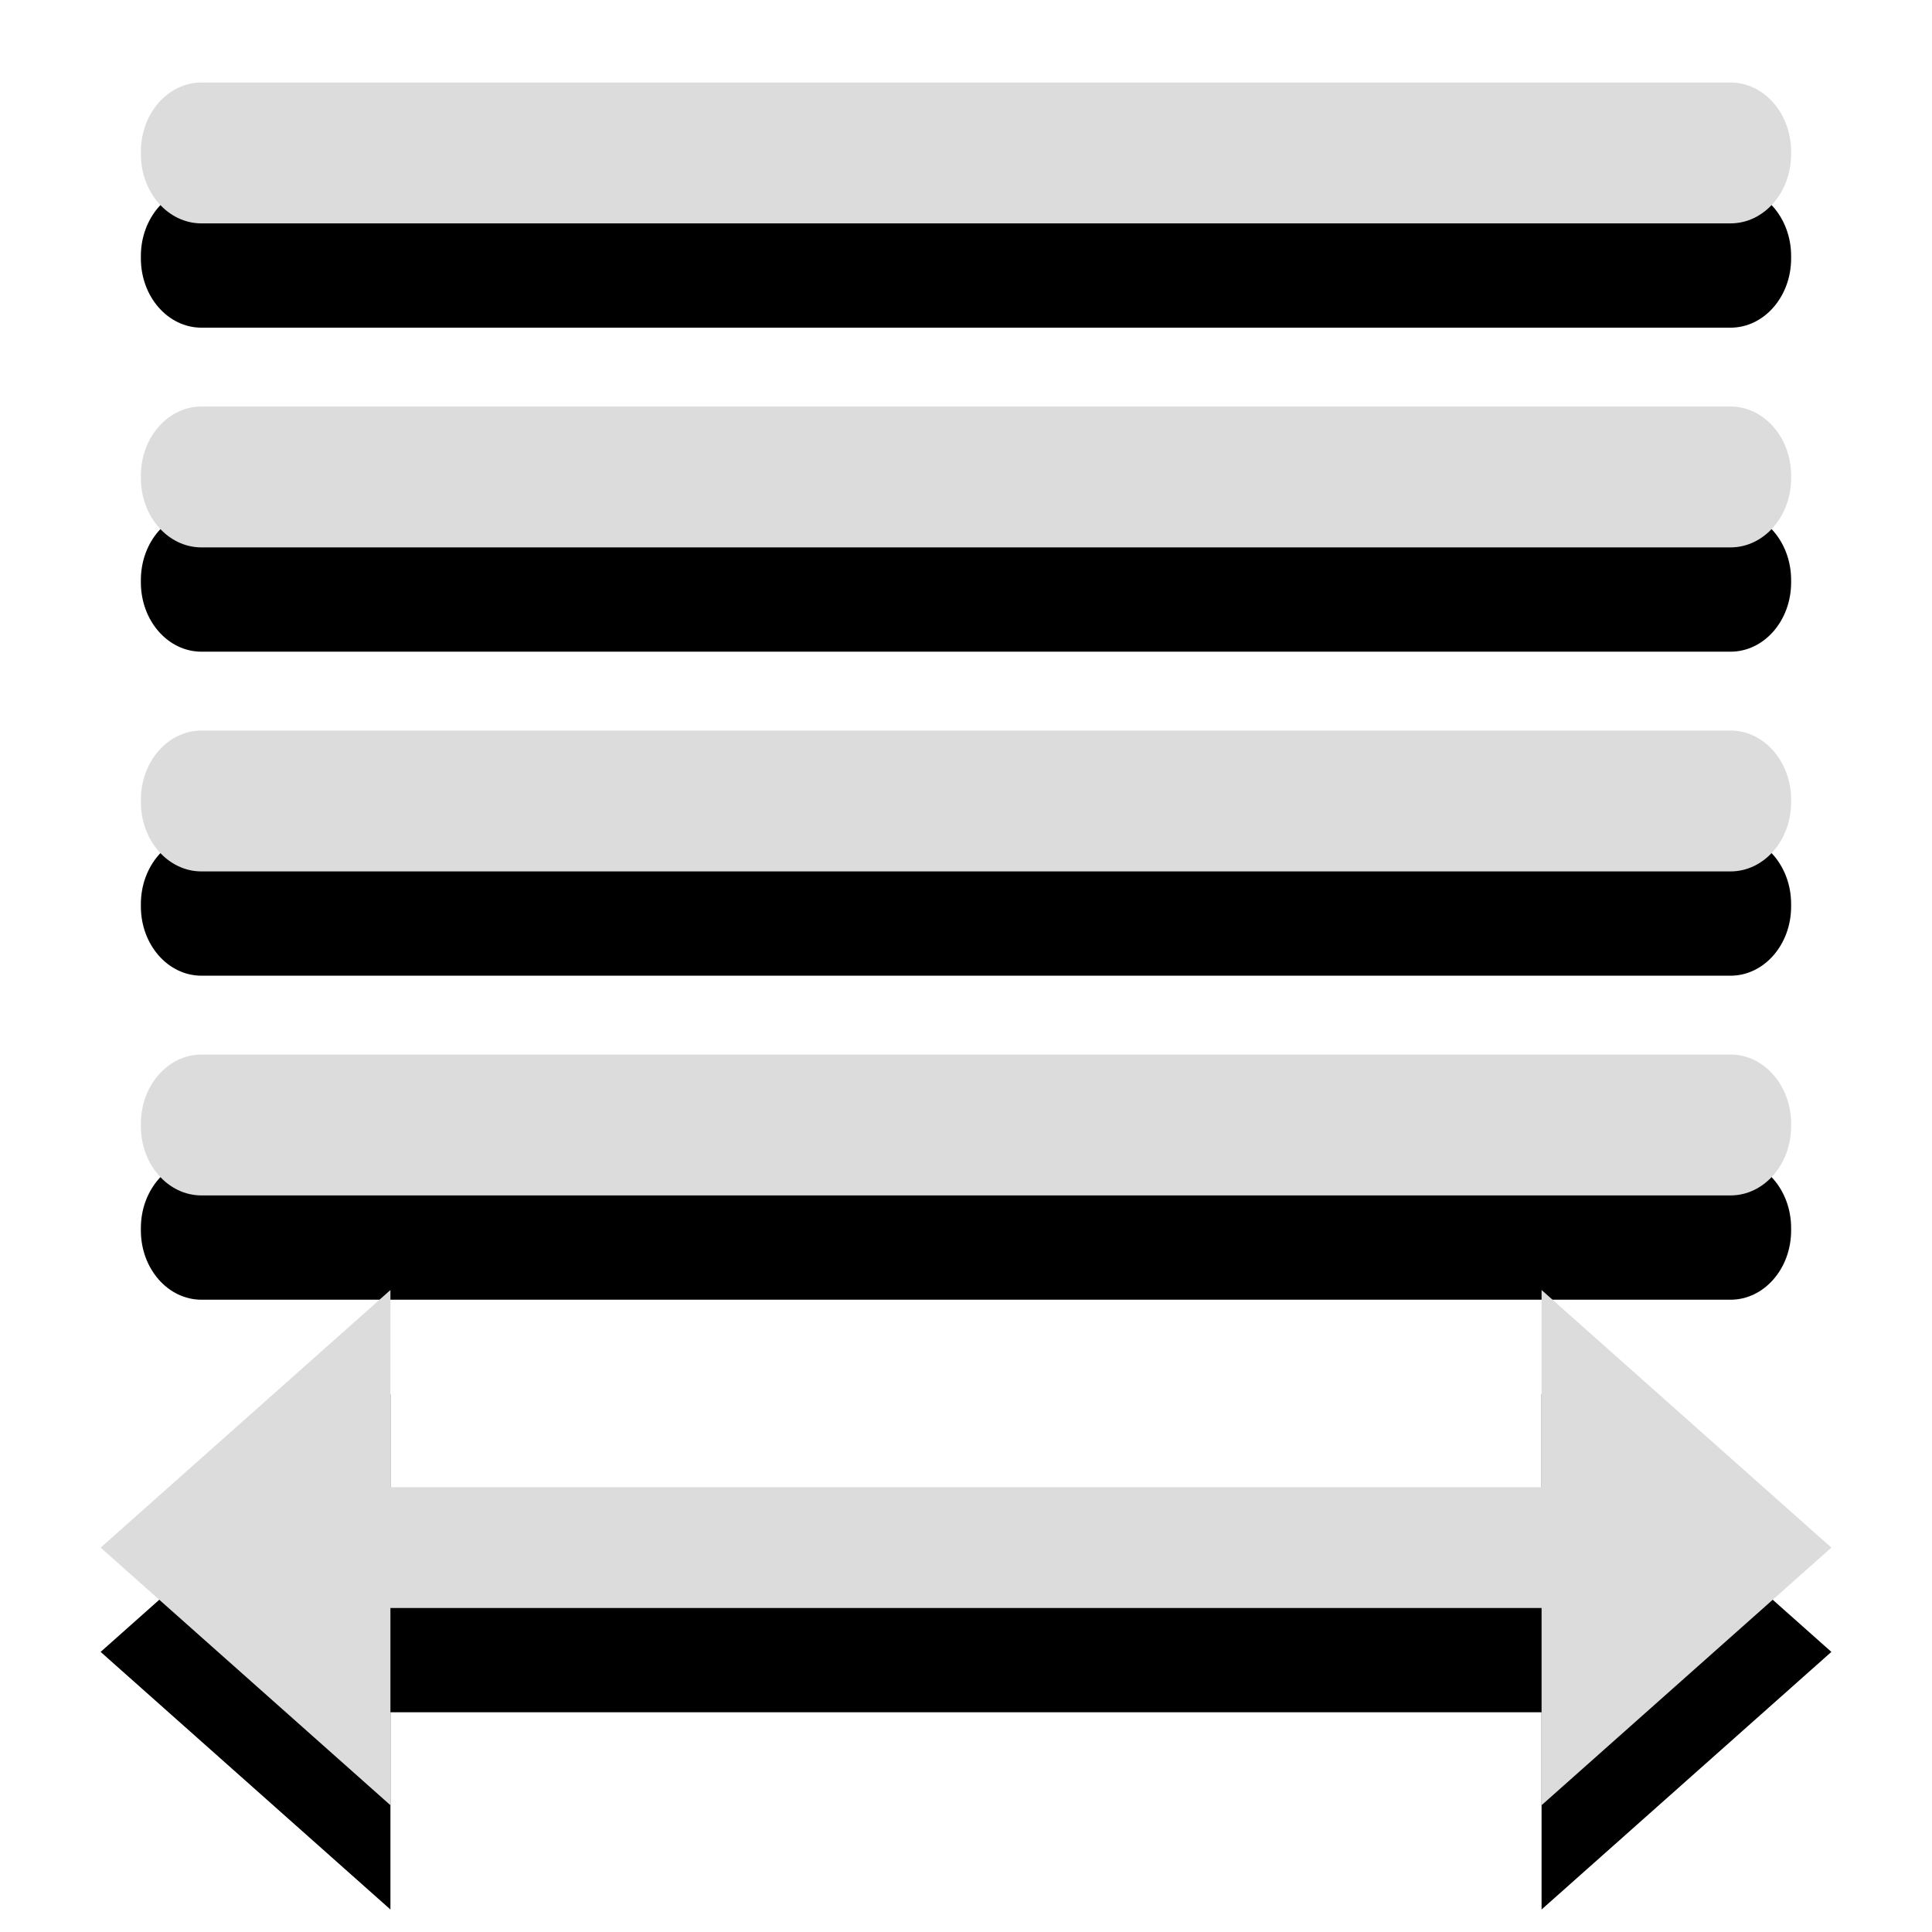
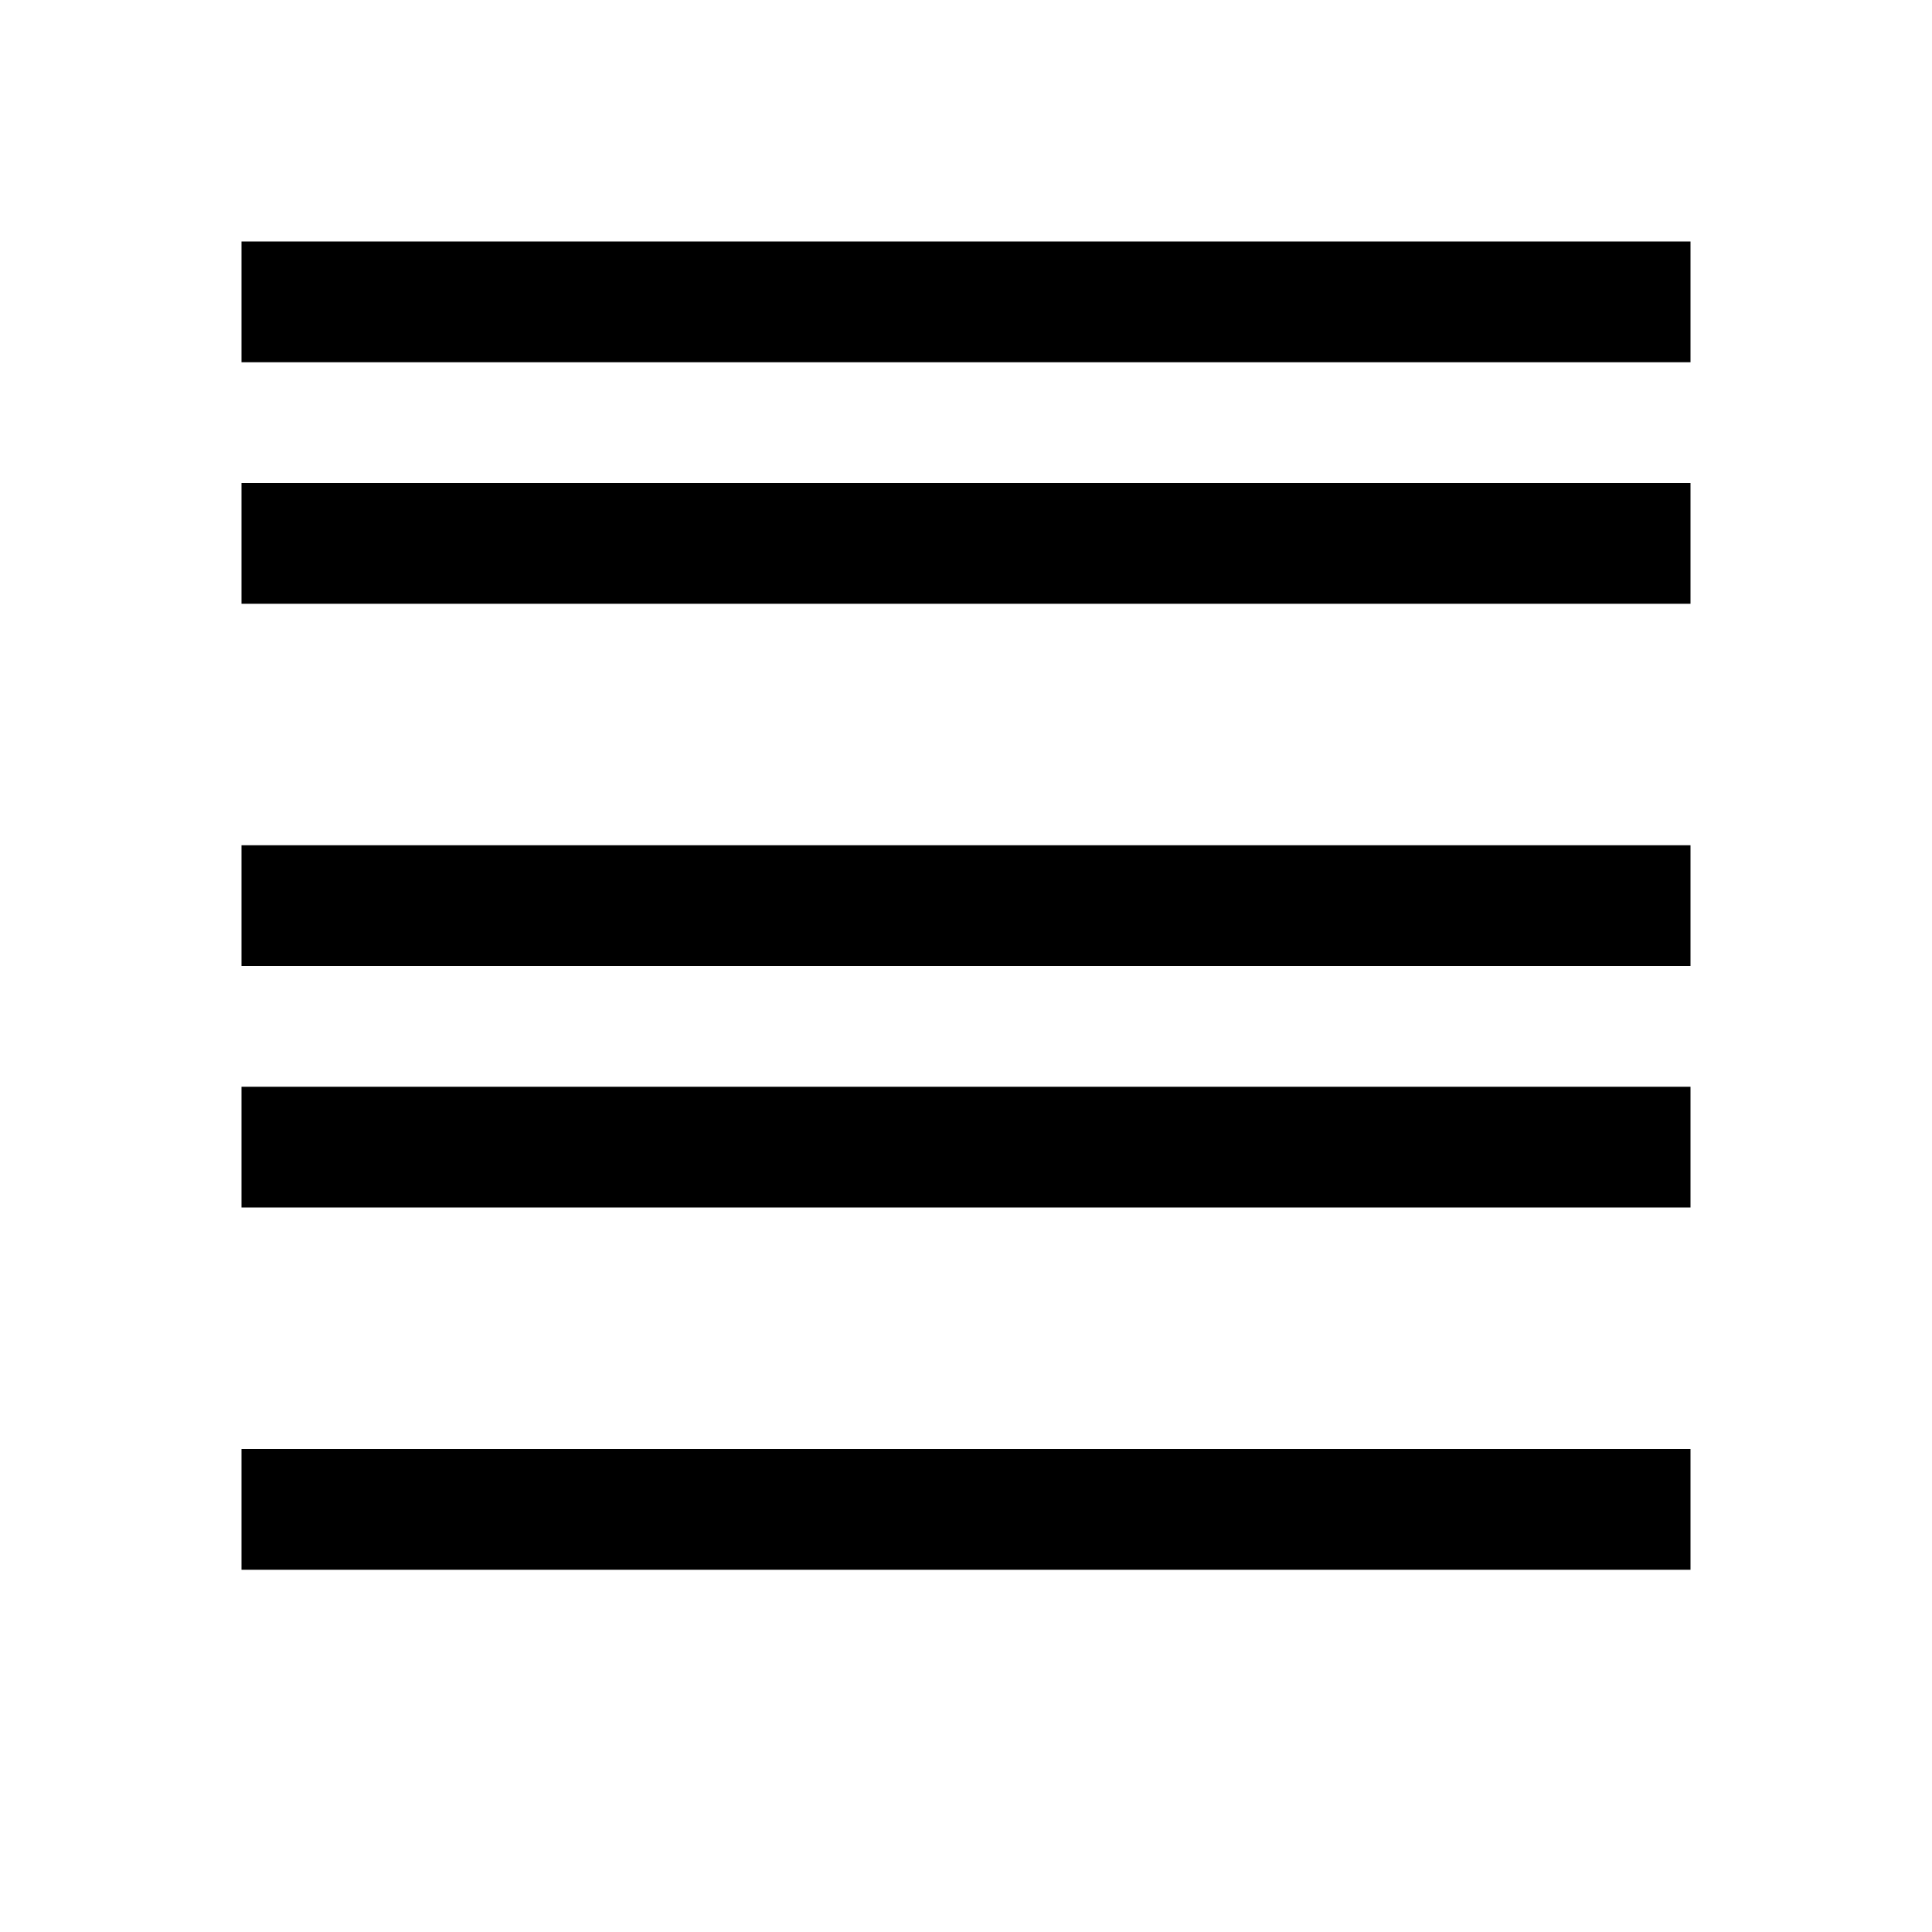
- <svg xmlns="http://www.w3.org/2000/svg" width="48" version="1.0" height="48">
-   <g style="stroke:none;color:#000">
-     <rect width="41" x="3.5" y="4.641" rx="1.505" height="3.5" ry="1.719" id="rect3827" />
-     <rect width="41" x="3.5" y="12.691" rx="1.505" height="3.5" ry="1.719" id="rect3829" />
-     <rect width="41" x="3.5" y="20.741" rx="1.505" height="3.5" ry="1.719" id="rect3831" />
-     <rect width="41" x="3.5" y="28.791" rx="1.505" height="3.5" ry="1.719" id="rect3833" />
-     <path id="path3835" d="m 9.7,34.641 -7.2,6.4 7.2,6.4 0,-4.9 28.6,0 0,4.9 7.2,-6.4 -7.2,-6.4 0,4.9 -28.6,0 z" />
-     <g style="fill:#dcdcdc">
-       <rect width="41" x="3.5" y="2.05" rx="1.505" ry="1.719" height="3.5" id="rect4696" />
-       <rect width="41" x="3.5" y="10.1" rx="1.505" ry="1.719" height="3.5" id="rect4751" />
-       <rect width="41" x="3.5" y="18.15" rx="1.505" ry="1.719" height="3.5" id="rect4757" />
-       <rect width="41" x="3.5" y="26.2" rx="1.505" ry="1.719" height="3.5" id="rect4763" />
-       <path id="rect4775" d="m 9.7,32.05 -7.2,6.4 7.2,6.4 0,-4.9 28.6,0 0,4.9 7.2,-6.4 -7.2,-6.4 0,4.9 -28.6,0 z" />
-     </g>
-   </g>
+ <svg xmlns="http://www.w3.org/2000/svg" viewBox="0 0 16 16">
+   <defs id="defs1">
+     <style type="text/css" id="current-color-scheme">
+ .ColorScheme-Text {
+ color:#000;
+ }
+ </style>
+   </defs>
+   <path style="fill:currentColor;fill-opacity:1;stroke:none" d="M 2 2 L 2 3 L 14 3 L 14 2 L 2 2 z M 2 4 L 2 5 L 9 5 L 14 5 L 14 4 L 9 4 L 2 4 z M 2 7 L 2 8 L 5 8 L 14 8 L 14 7 L 5 7 L 2 7 z M 2 9 L 2 10 L 10 10 L 14 10 L 14 9 L 10 9 L 2 9 z M 2 12 L 2 13 L 6 13 L 14 13 L 14 12 L 6 12 L 2 12 z " class="ColorScheme-Text" />
</svg>
